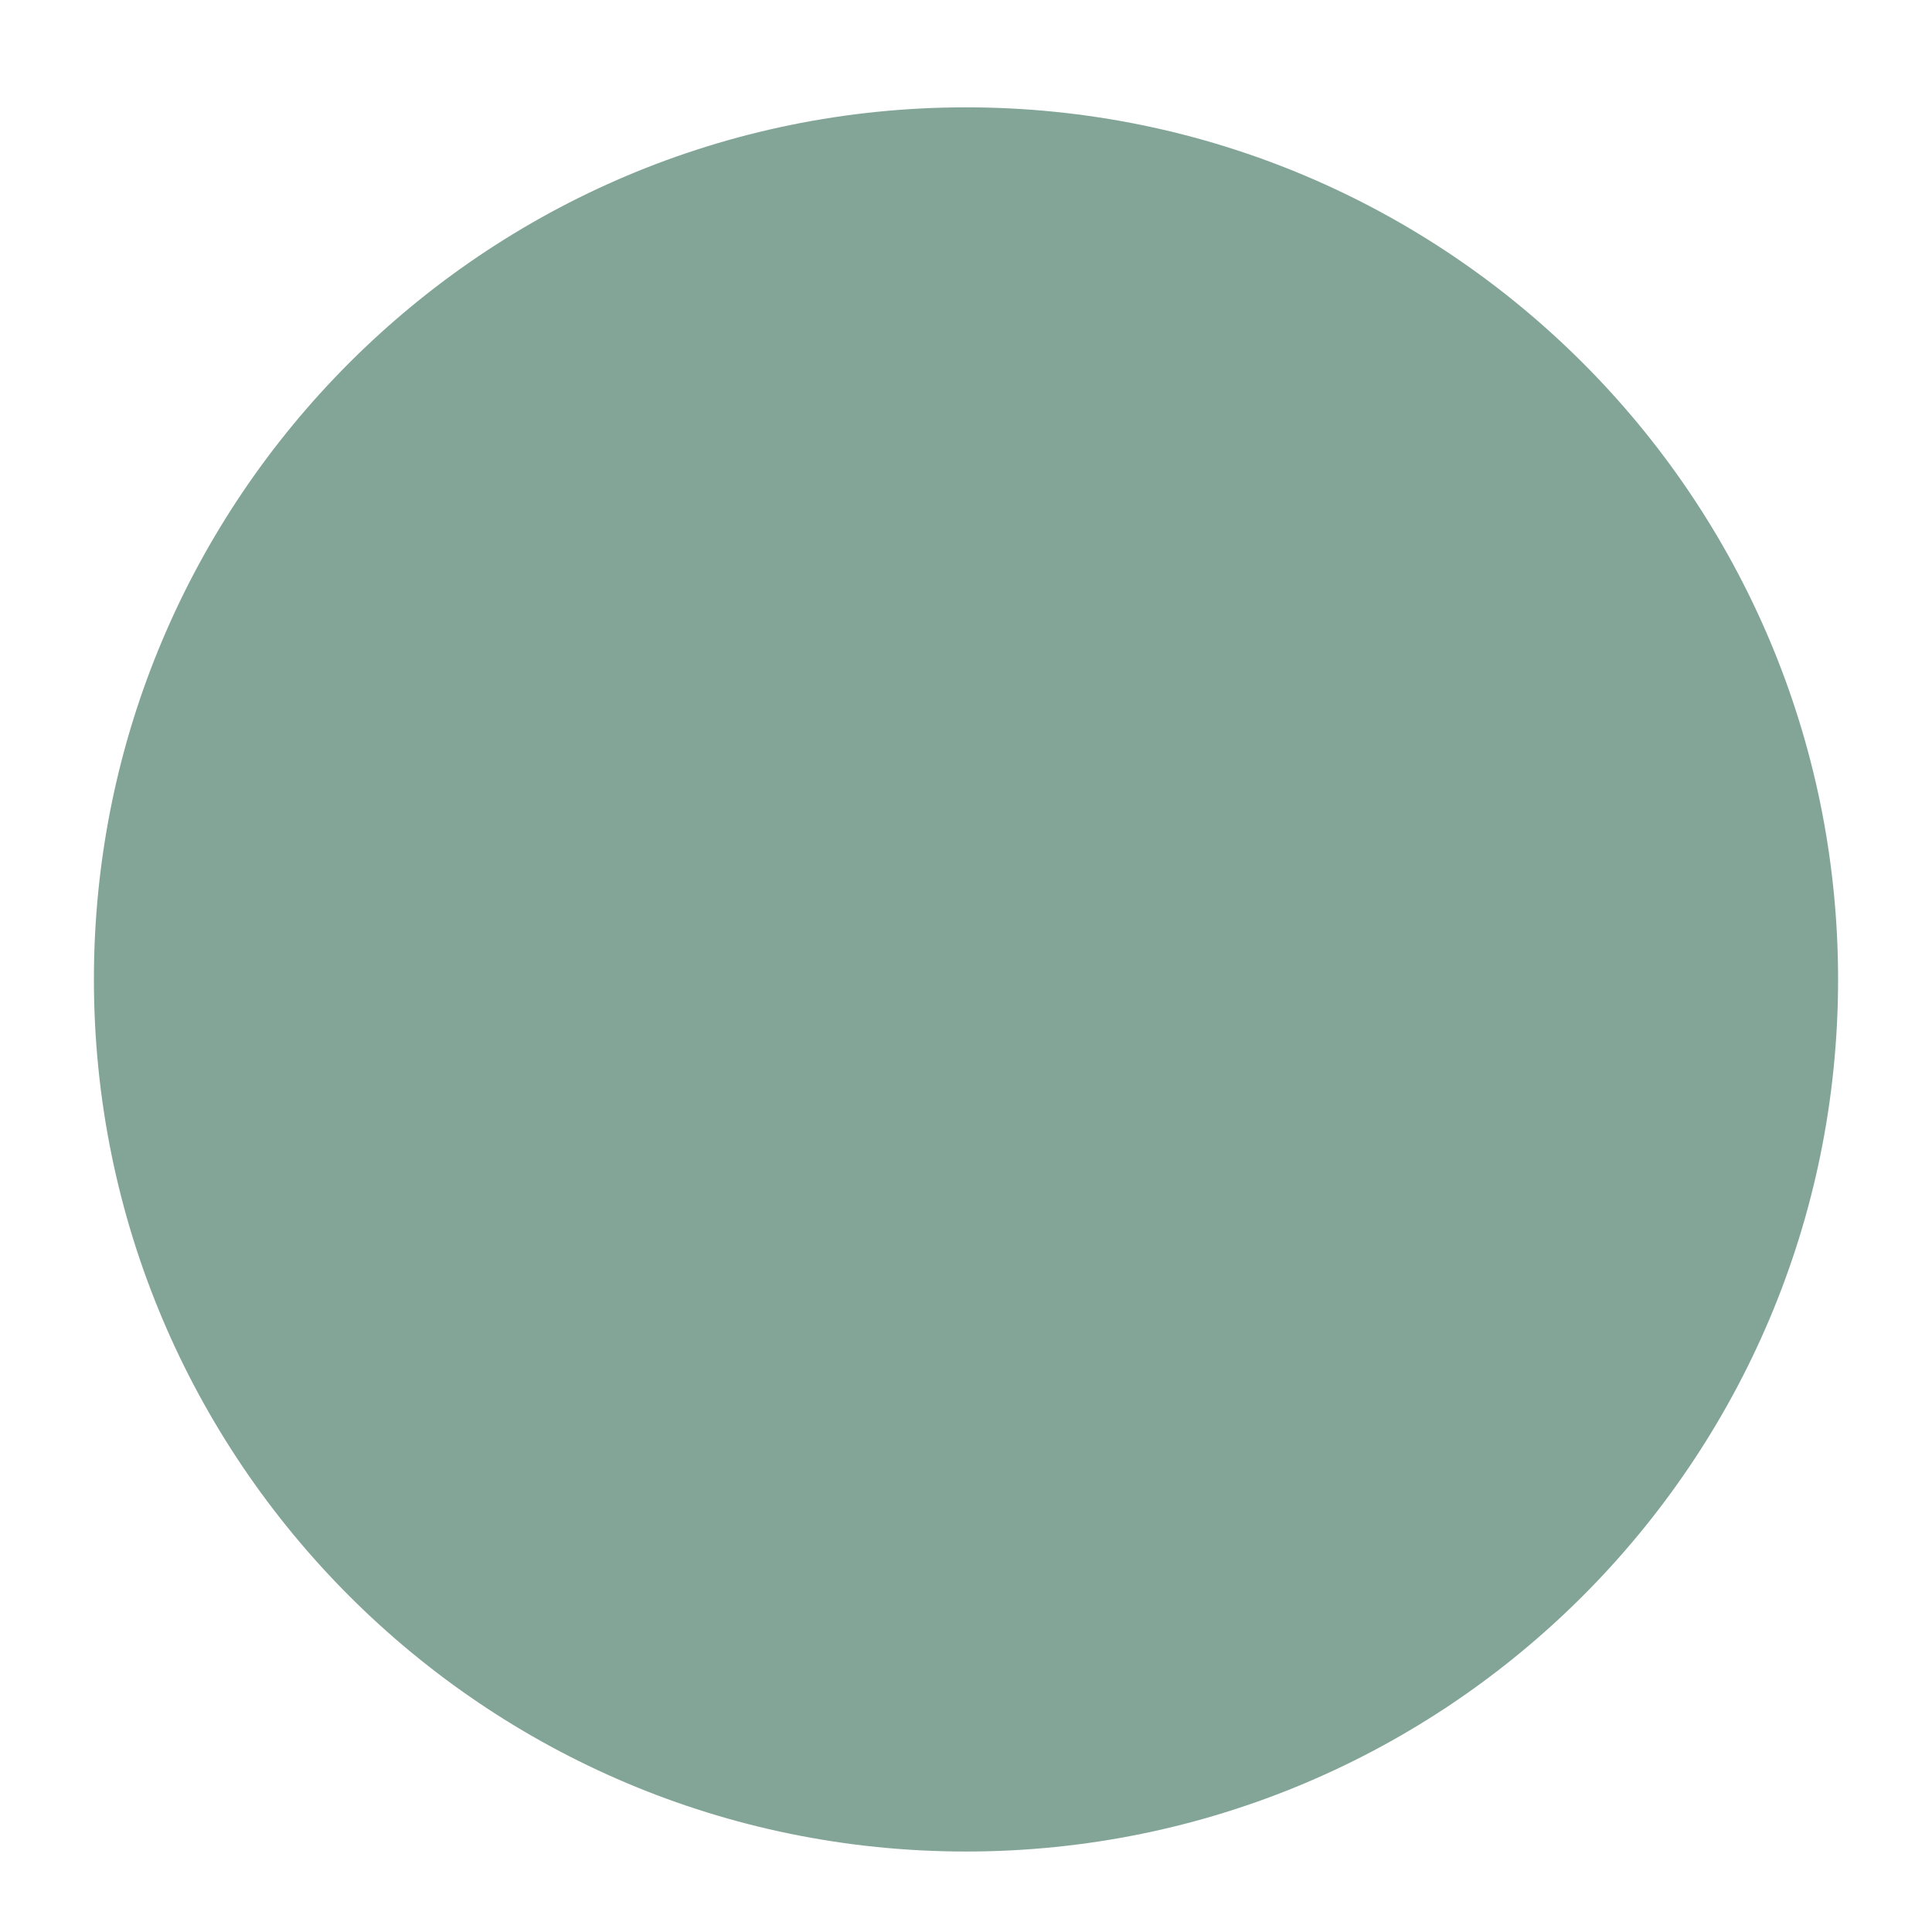
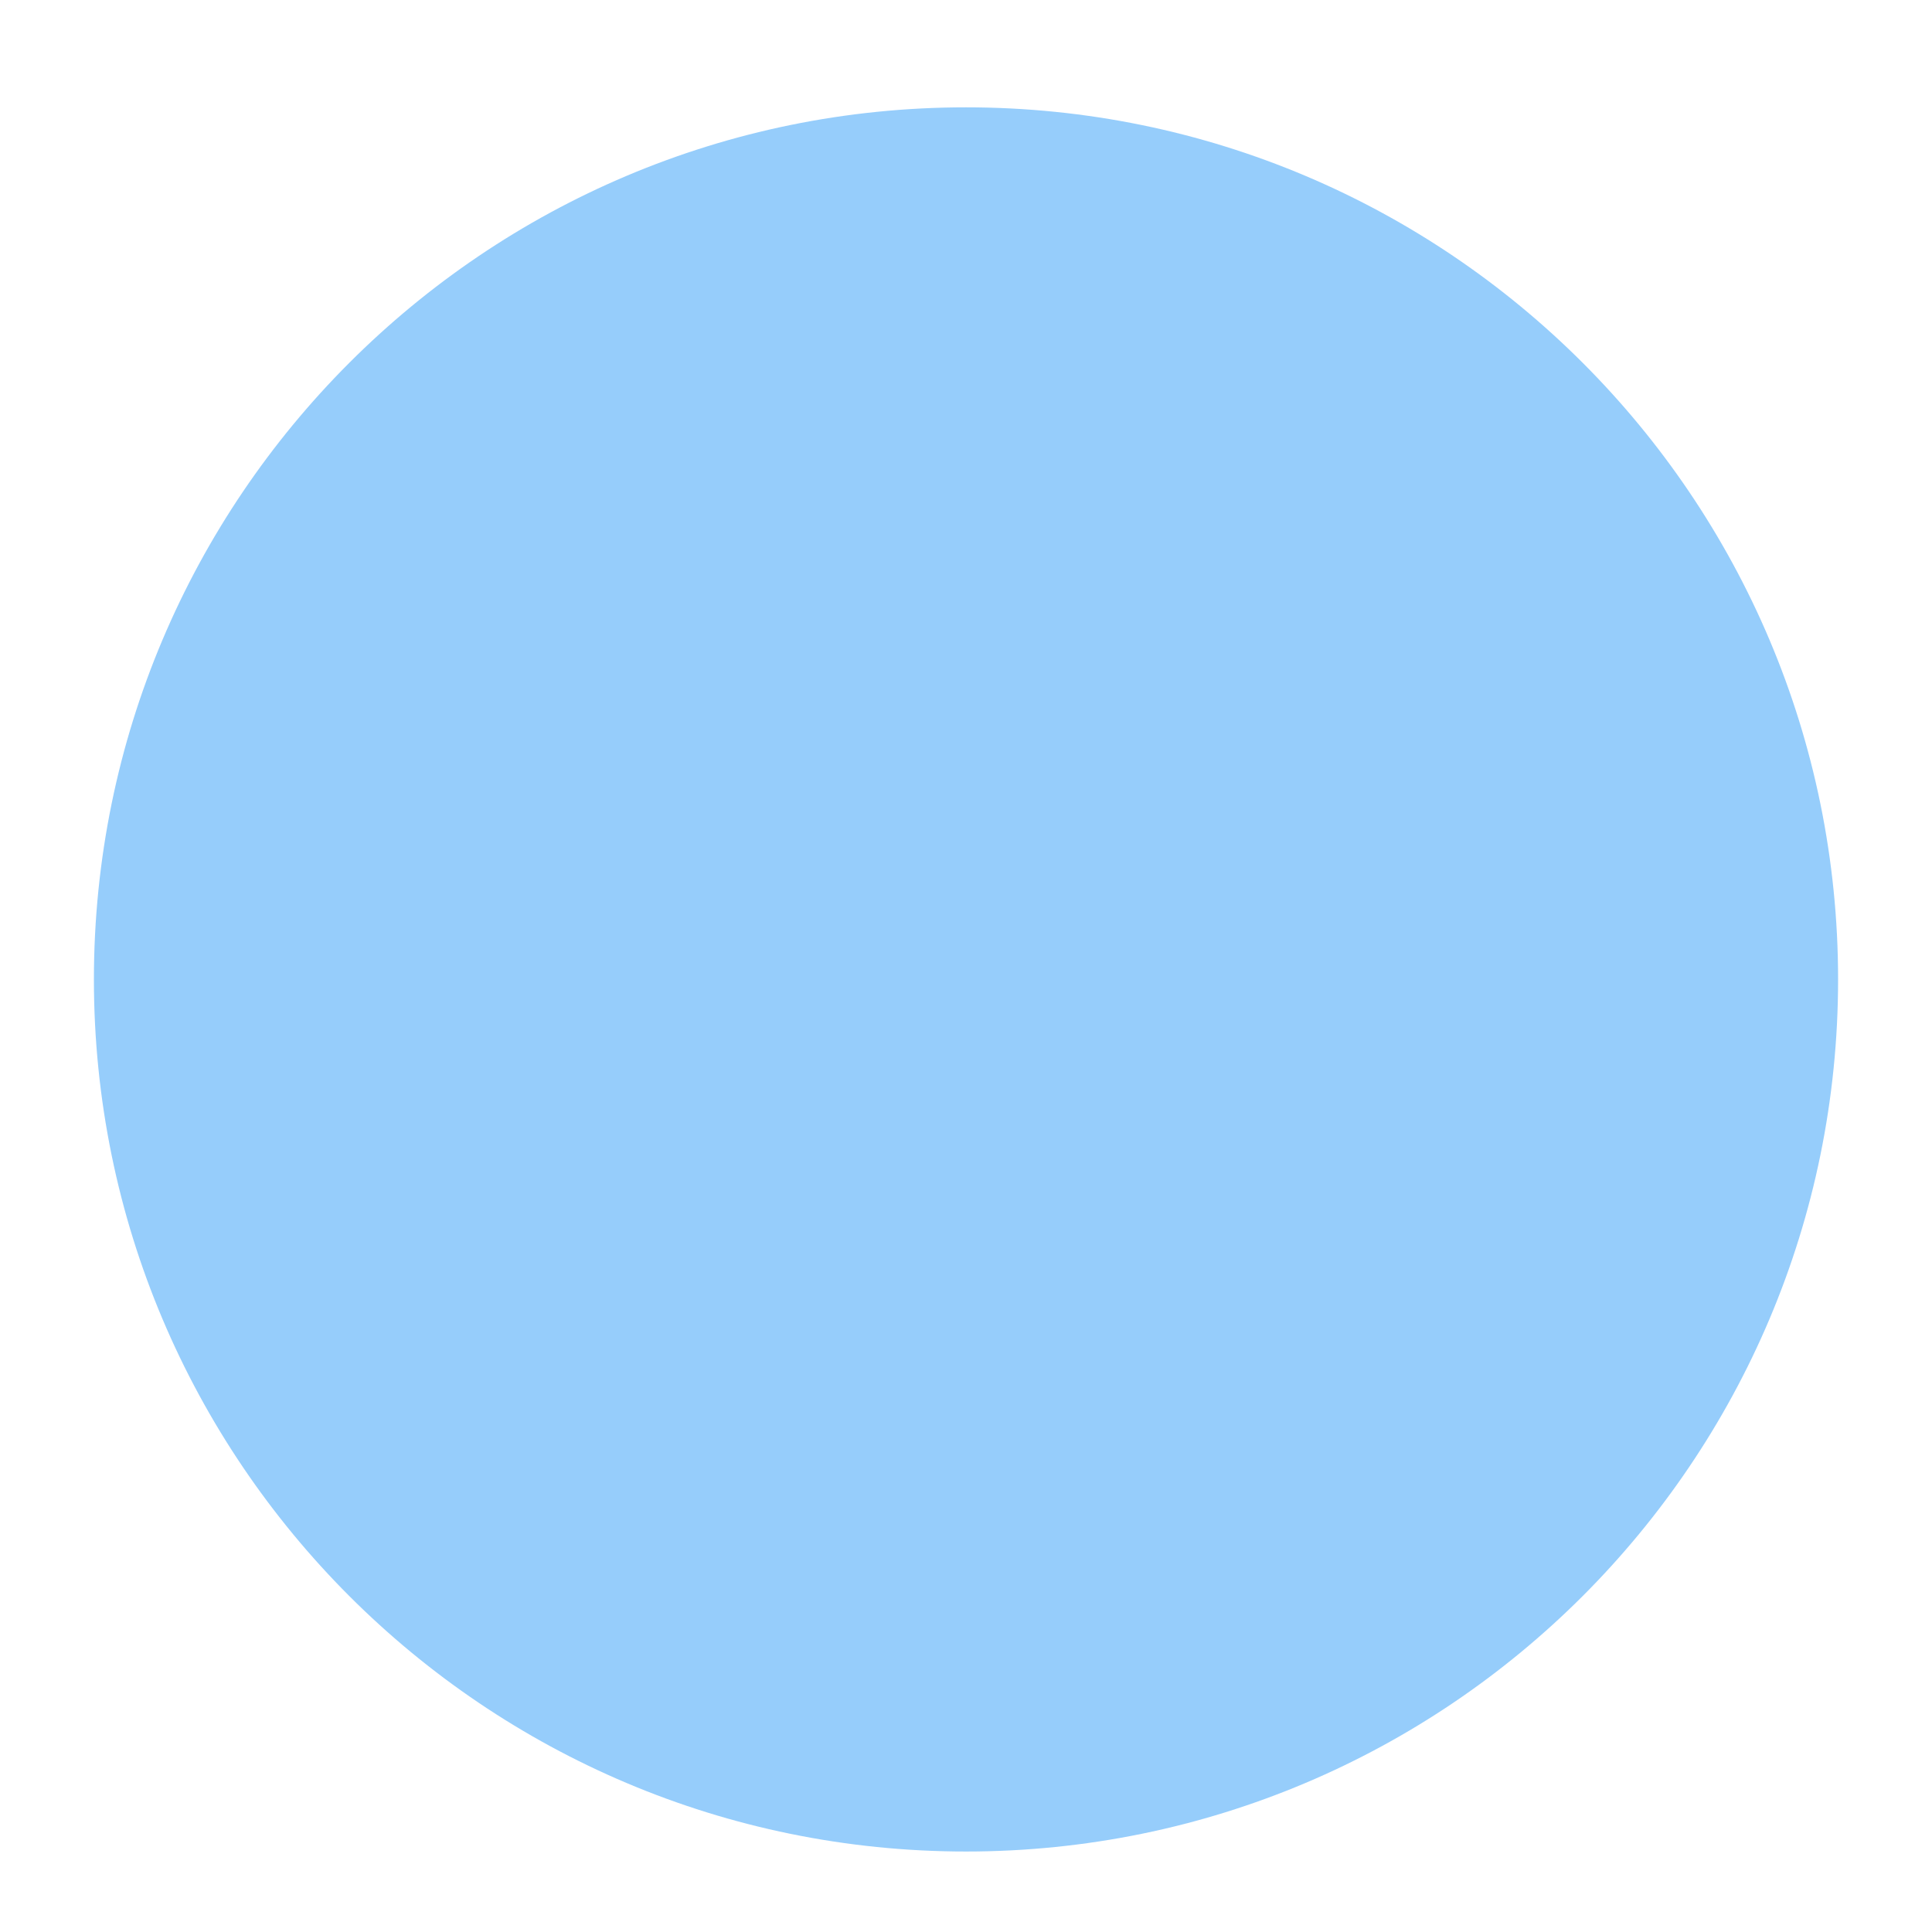
- <svg xmlns="http://www.w3.org/2000/svg" version="1.1" id="Layer_1" x="0px" y="0px" fill="#83a598" width="120px" height="120px" viewBox="0 0 120 120" enable-background="new 0 0 120 120" xml:space="preserve">
+ <svg xmlns="http://www.w3.org/2000/svg" version="1.1" id="Layer_1" x="0px" y="0px" fill="#96CDFB" width="120px" height="120px" viewBox="0 0 120 120" enable-background="new 0 0 120 120" xml:space="preserve">
  <circle cx="60" cy="60.834" r="54.167" />
</svg>
